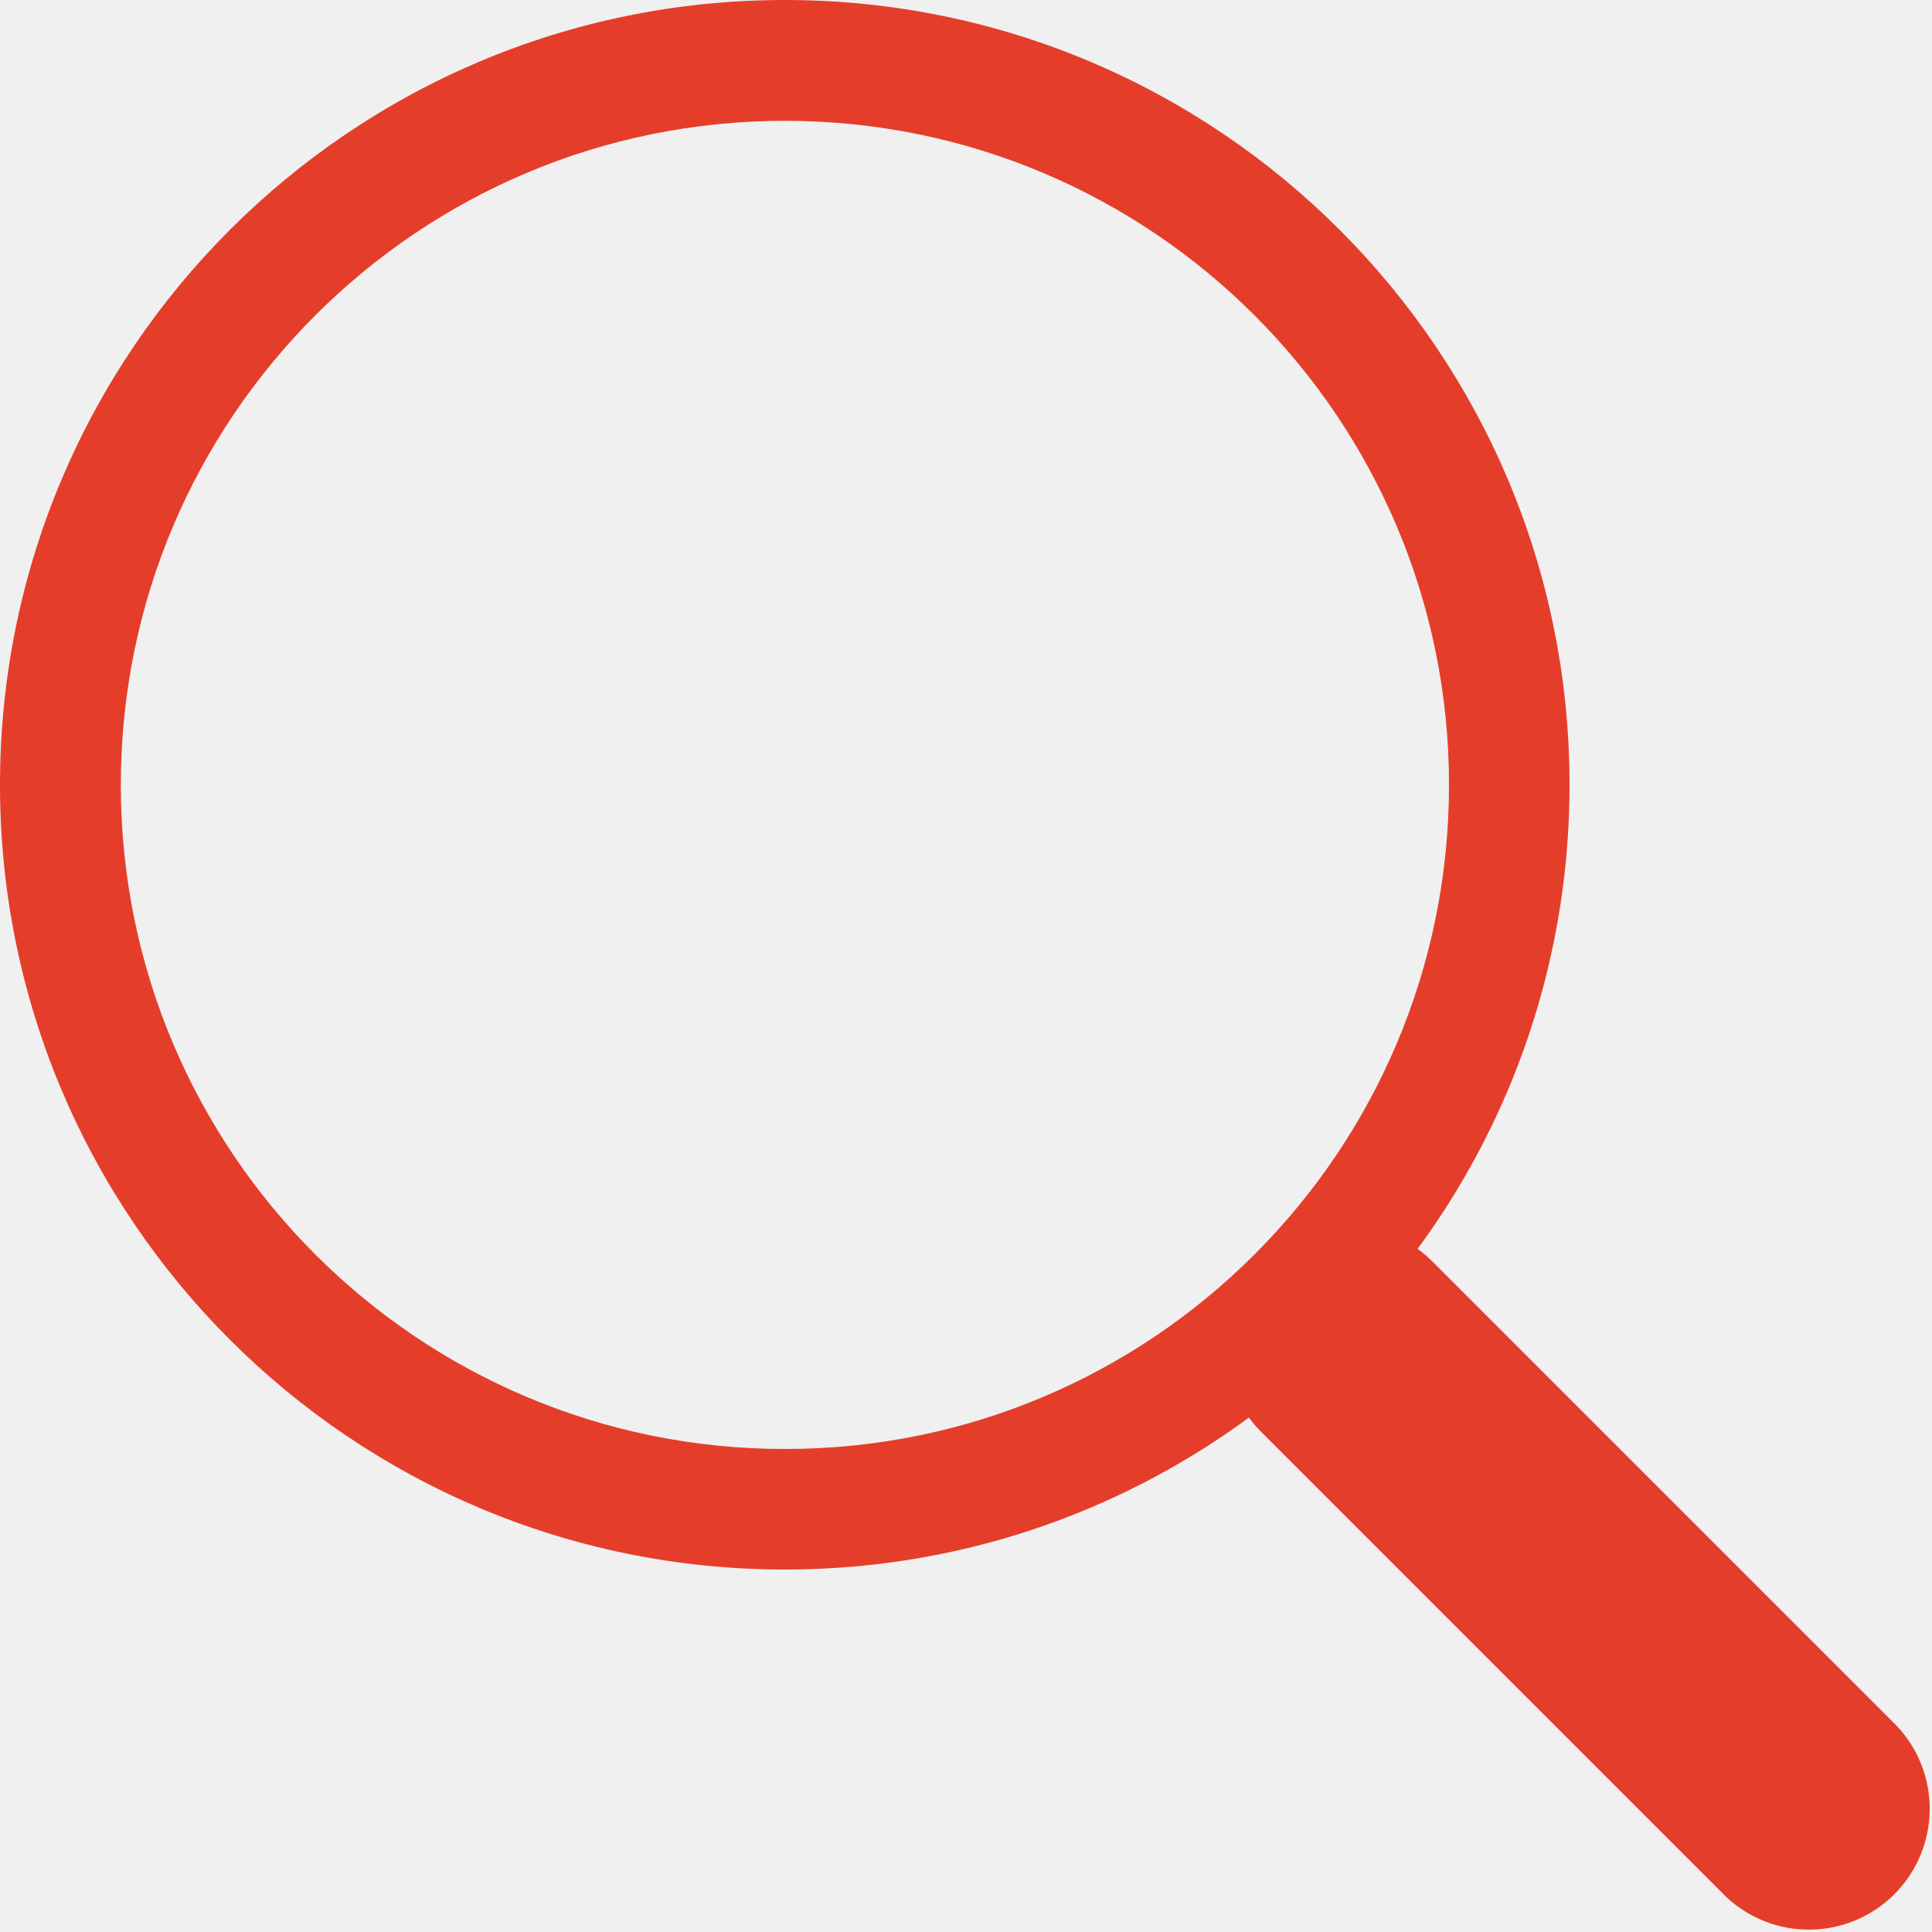
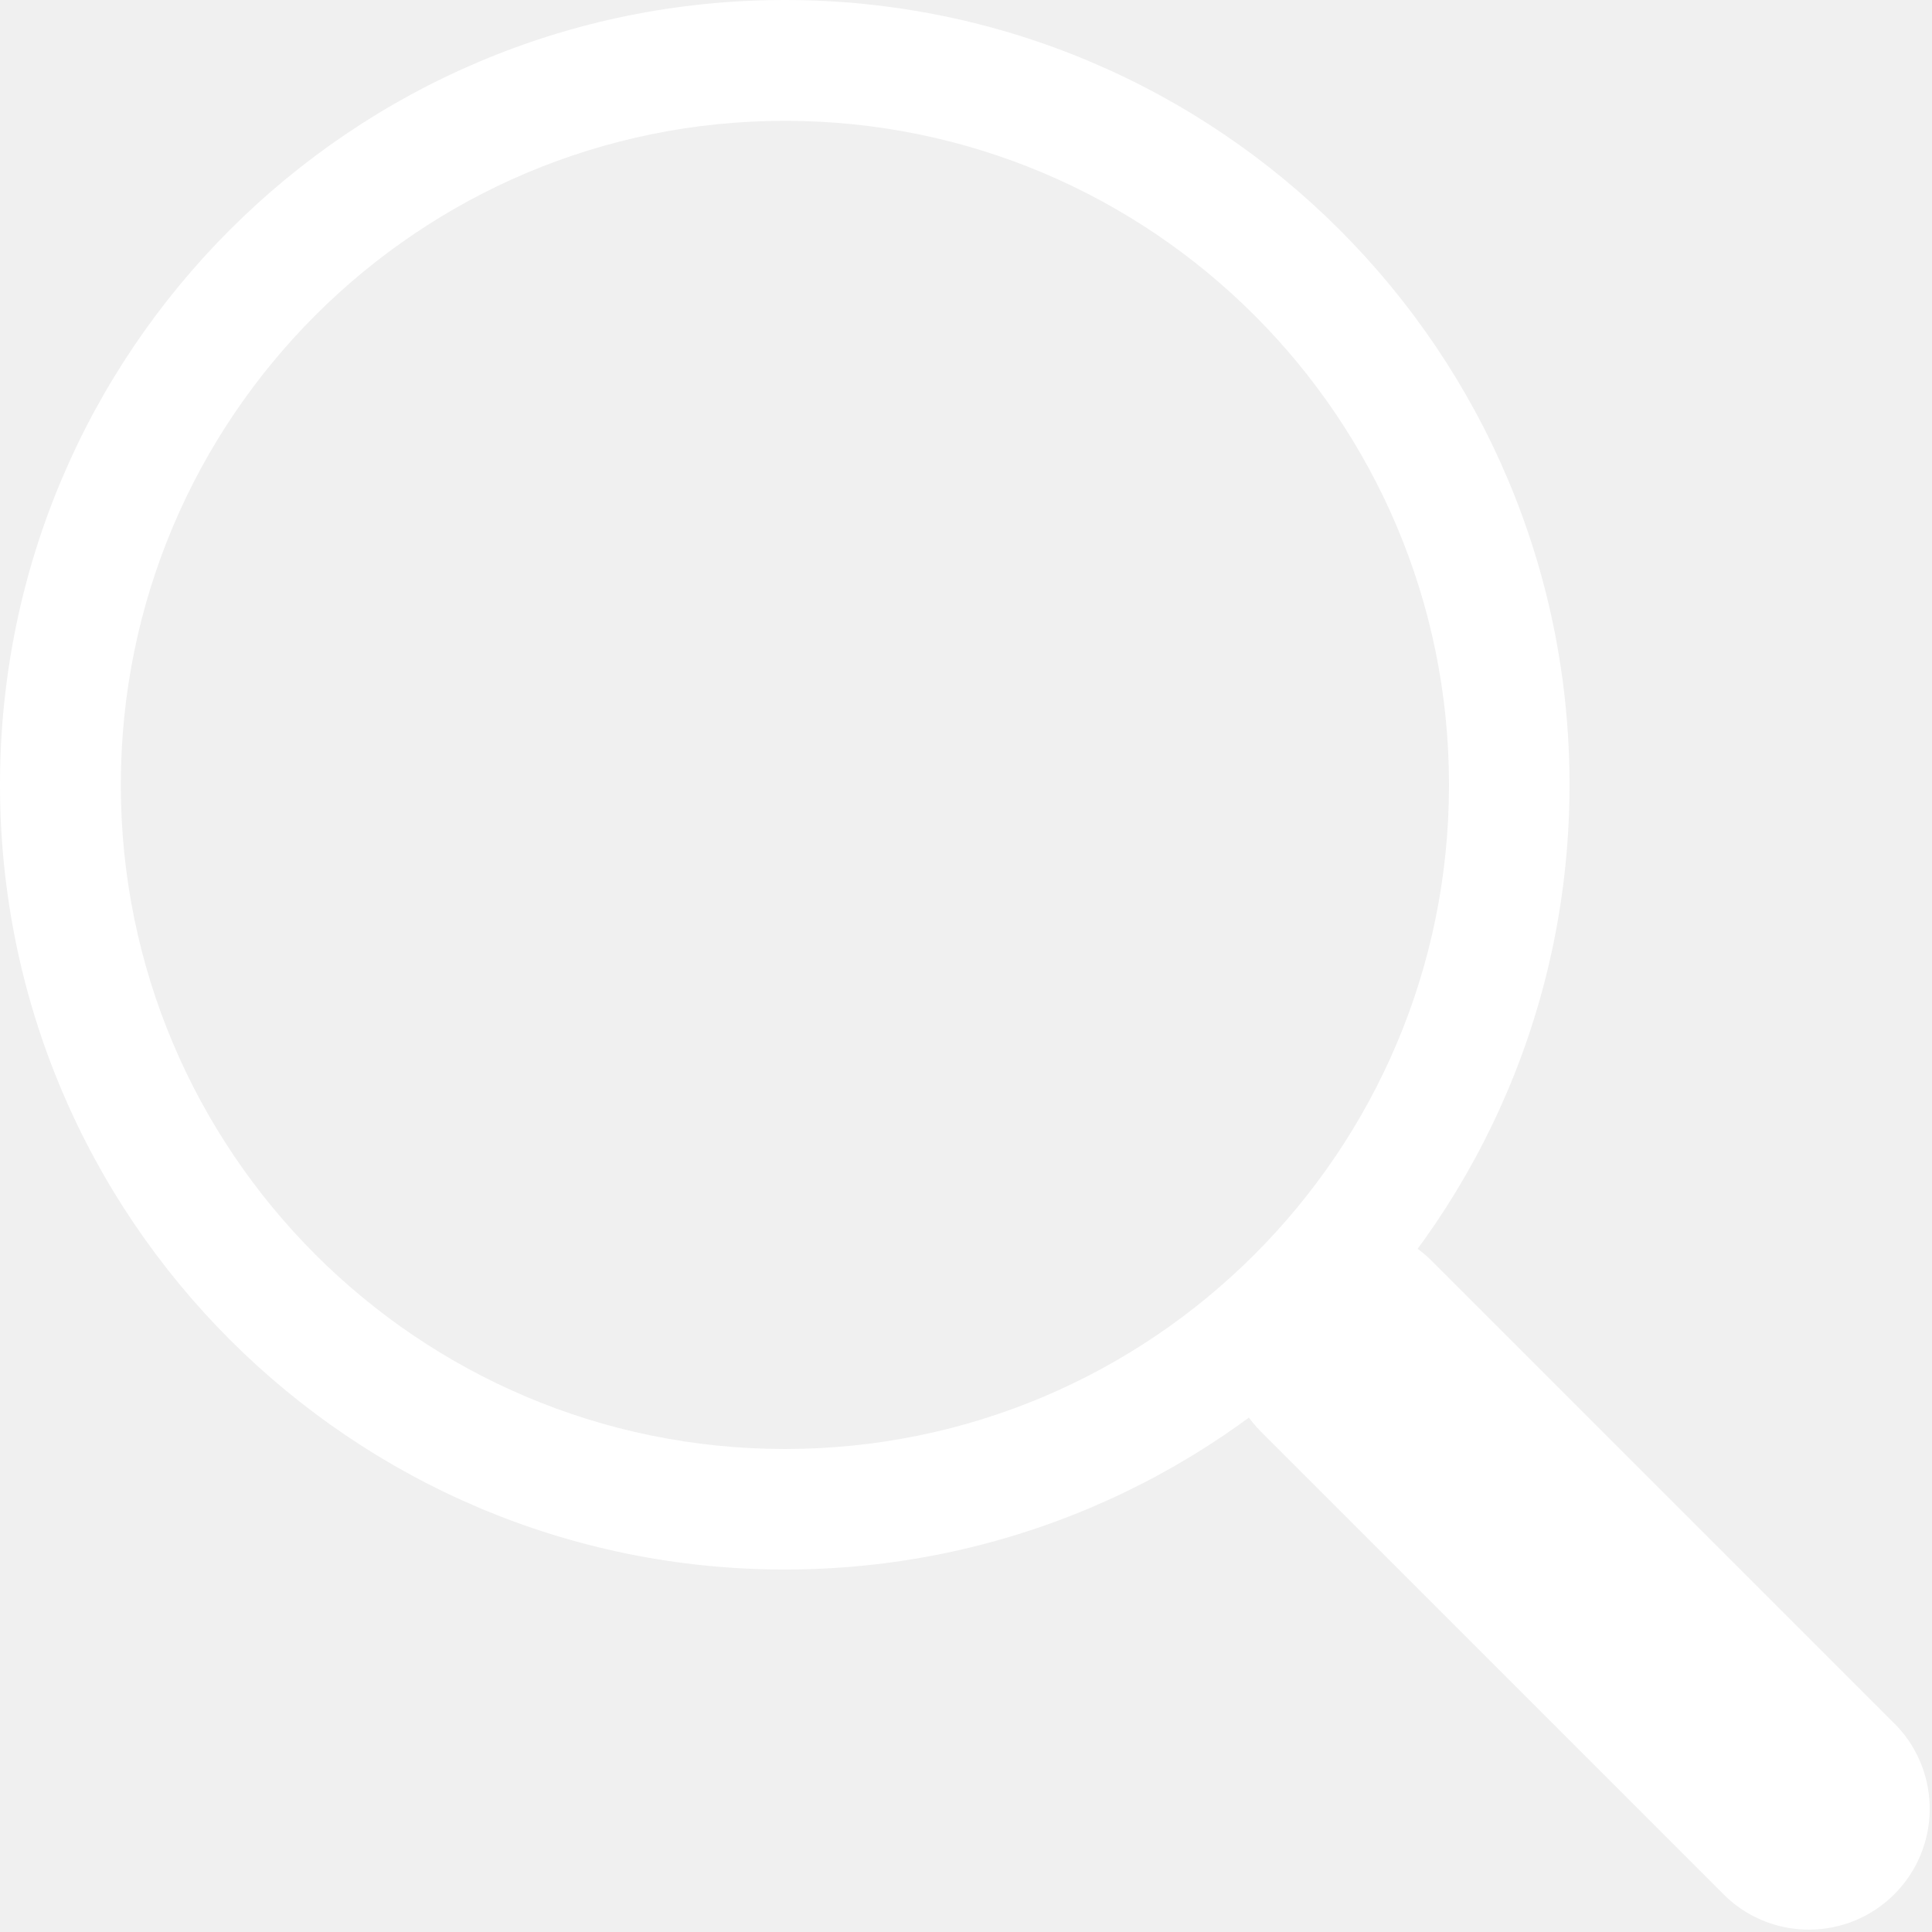
<svg xmlns="http://www.w3.org/2000/svg" id="Orange_search_icon" data-name="Orange search icon" width="14" height="14" viewBox="0 0 13.048 13.048">
-   <path id="Path_99" data-name="Path 99" d="M23.076,23.074a.816.816,0,0,1,1.154,0l3.14,3.14a.816.816,0,0,1-1.153,1.154l-3.14-3.14a.816.816,0,0,1,0-1.154Z" transform="translate(-14.56 -14.558)" fill="#e43e2b" fill-rule="evenodd" />
-   <path id="Path_100" data-name="Path 100" d="M5.3,9.786A4.485,4.485,0,1,0,.816,5.3,4.485,4.485,0,0,0,5.3,9.786ZM10.6,5.3A5.3,5.3,0,1,1,5.3,0a5.3,5.3,0,0,1,5.3,5.3Z" fill="#e43e2b" fill-rule="evenodd" />
+   <path id="Path_99" data-name="Path 99" d="M23.076,23.074a.816.816,0,0,1,1.154,0l3.14,3.14a.816.816,0,0,1-1.153,1.154l-3.14-3.14a.816.816,0,0,1,0-1.154Z" transform="translate(-14.56 -14.558)" fill="#ffffff" fill-rule="evenodd" />
+   <path id="Path_100" data-name="Path 100" d="M5.3,9.786A4.485,4.485,0,1,0,.816,5.3,4.485,4.485,0,0,0,5.3,9.786ZM10.6,5.3A5.3,5.3,0,1,1,5.3,0a5.3,5.3,0,0,1,5.3,5.3Z" fill="#ffffff" fill-rule="evenodd" />
</svg>
